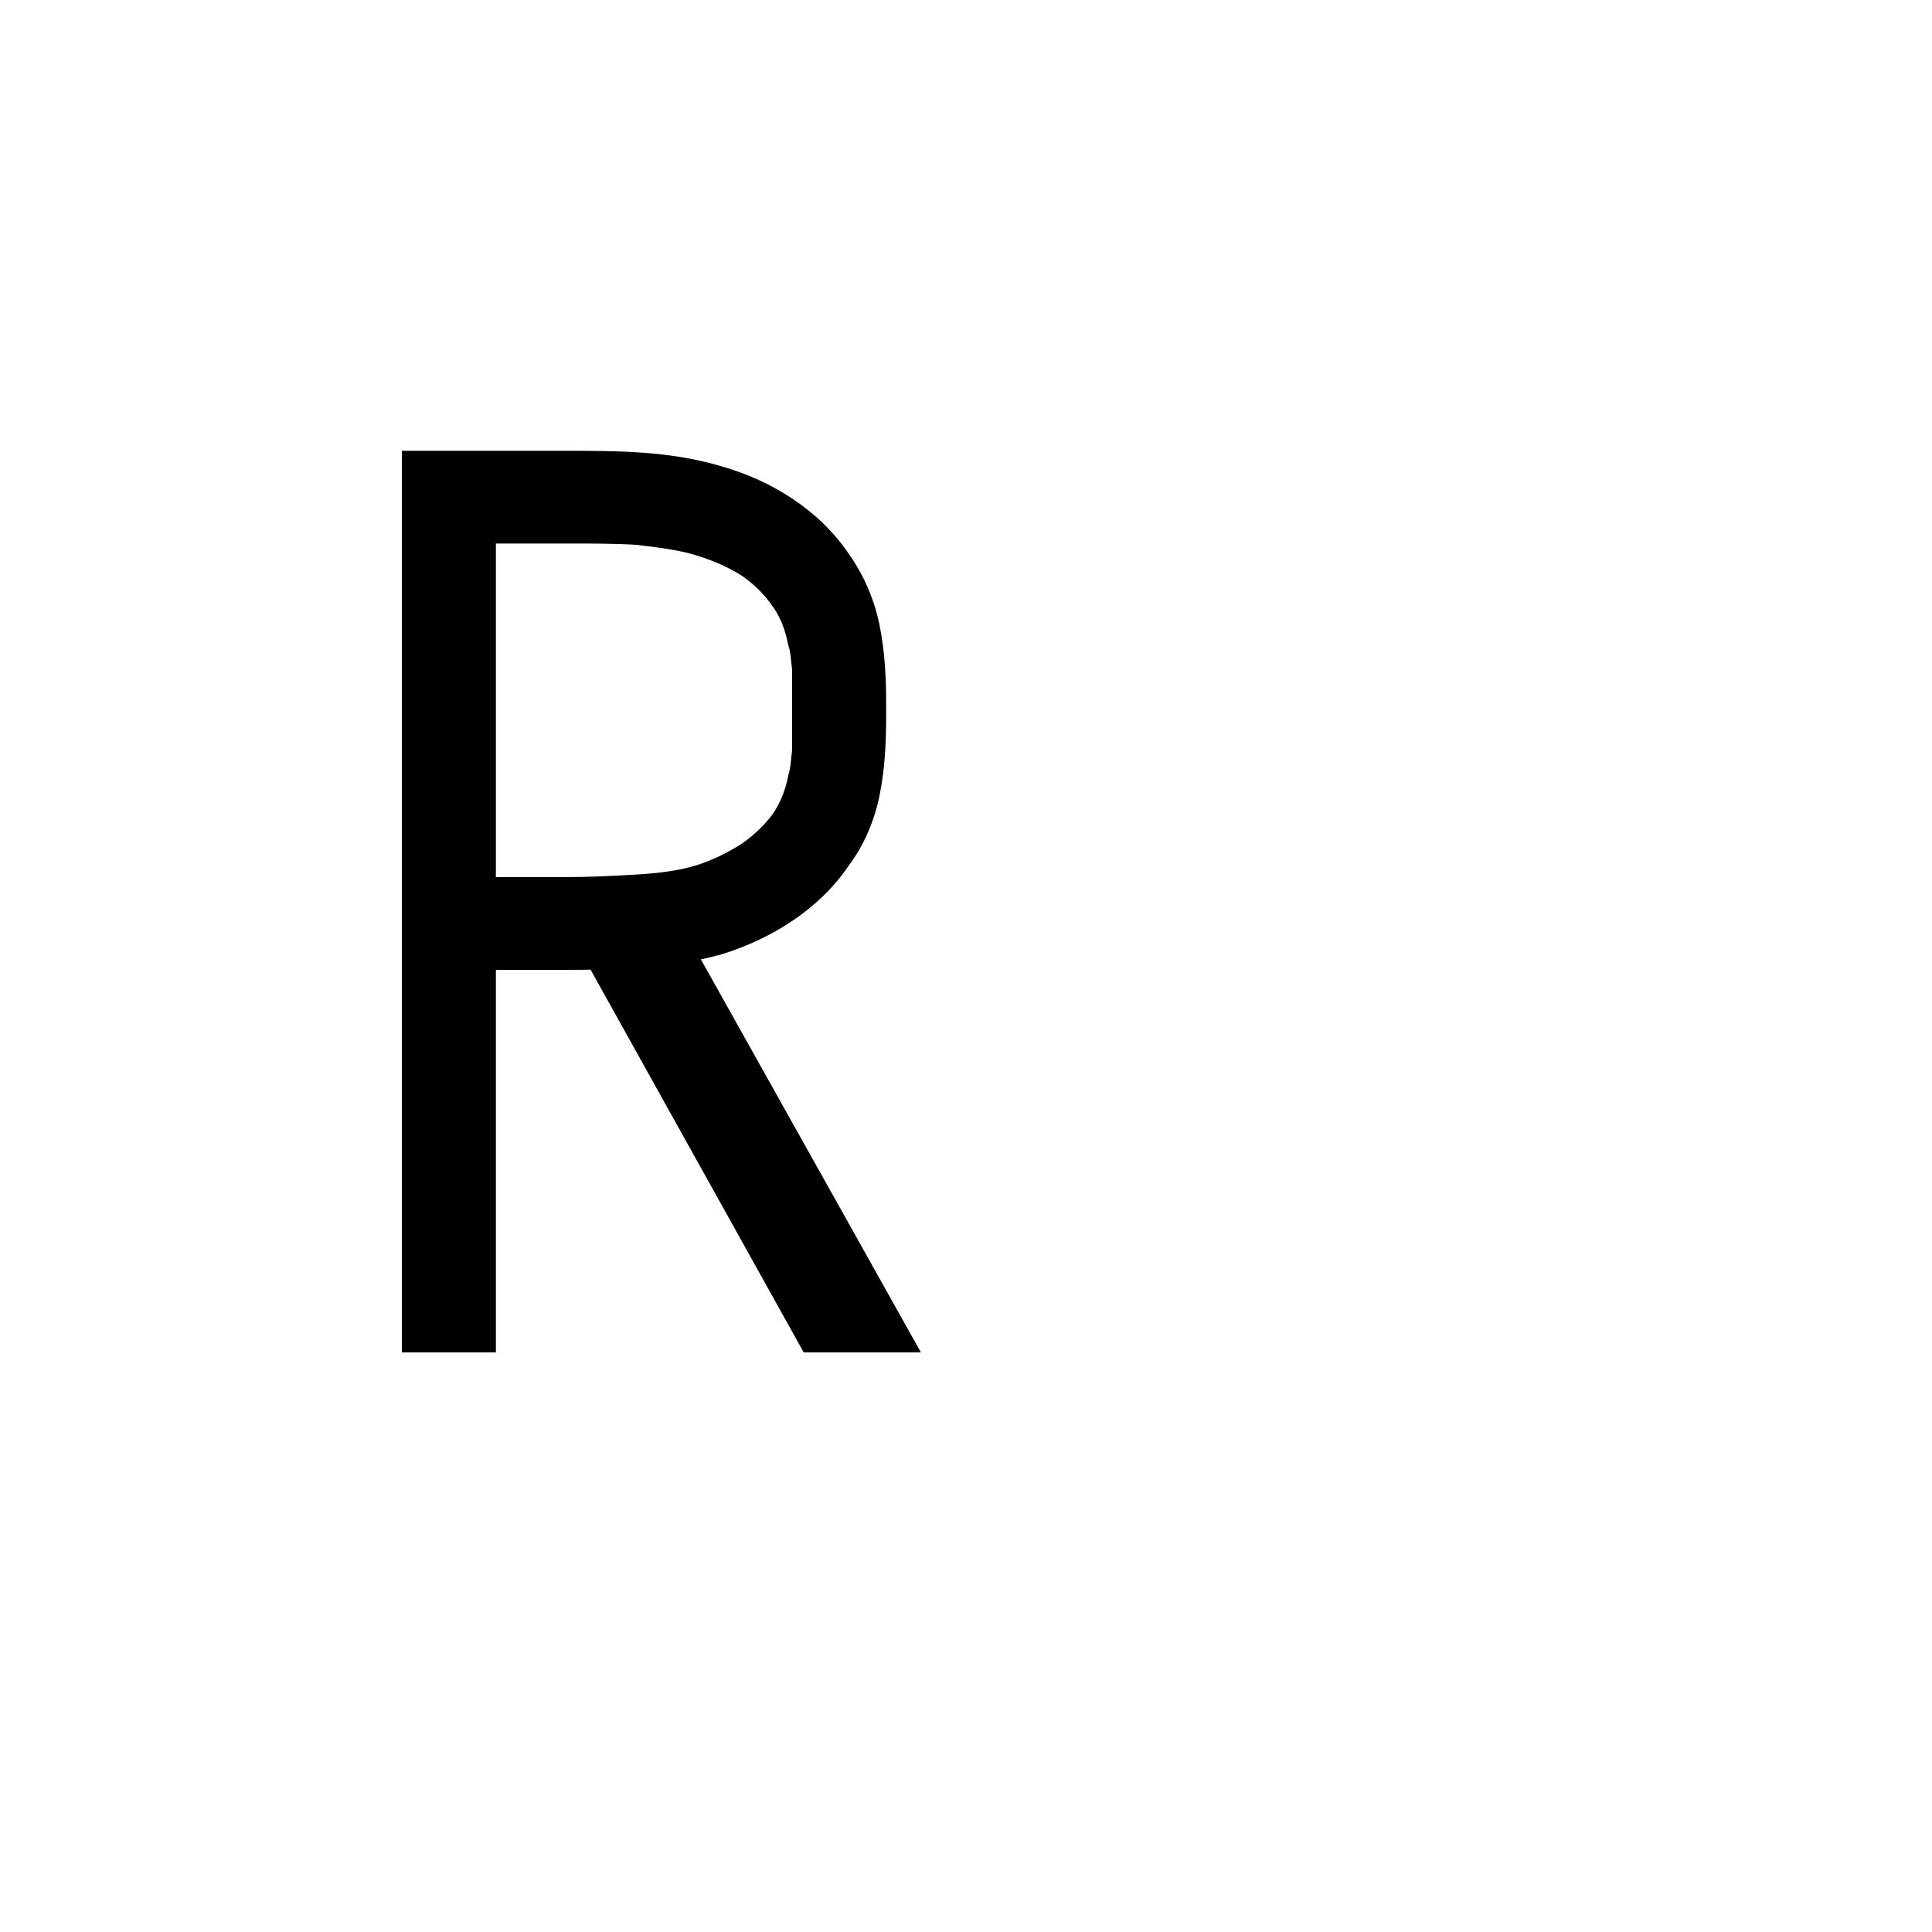
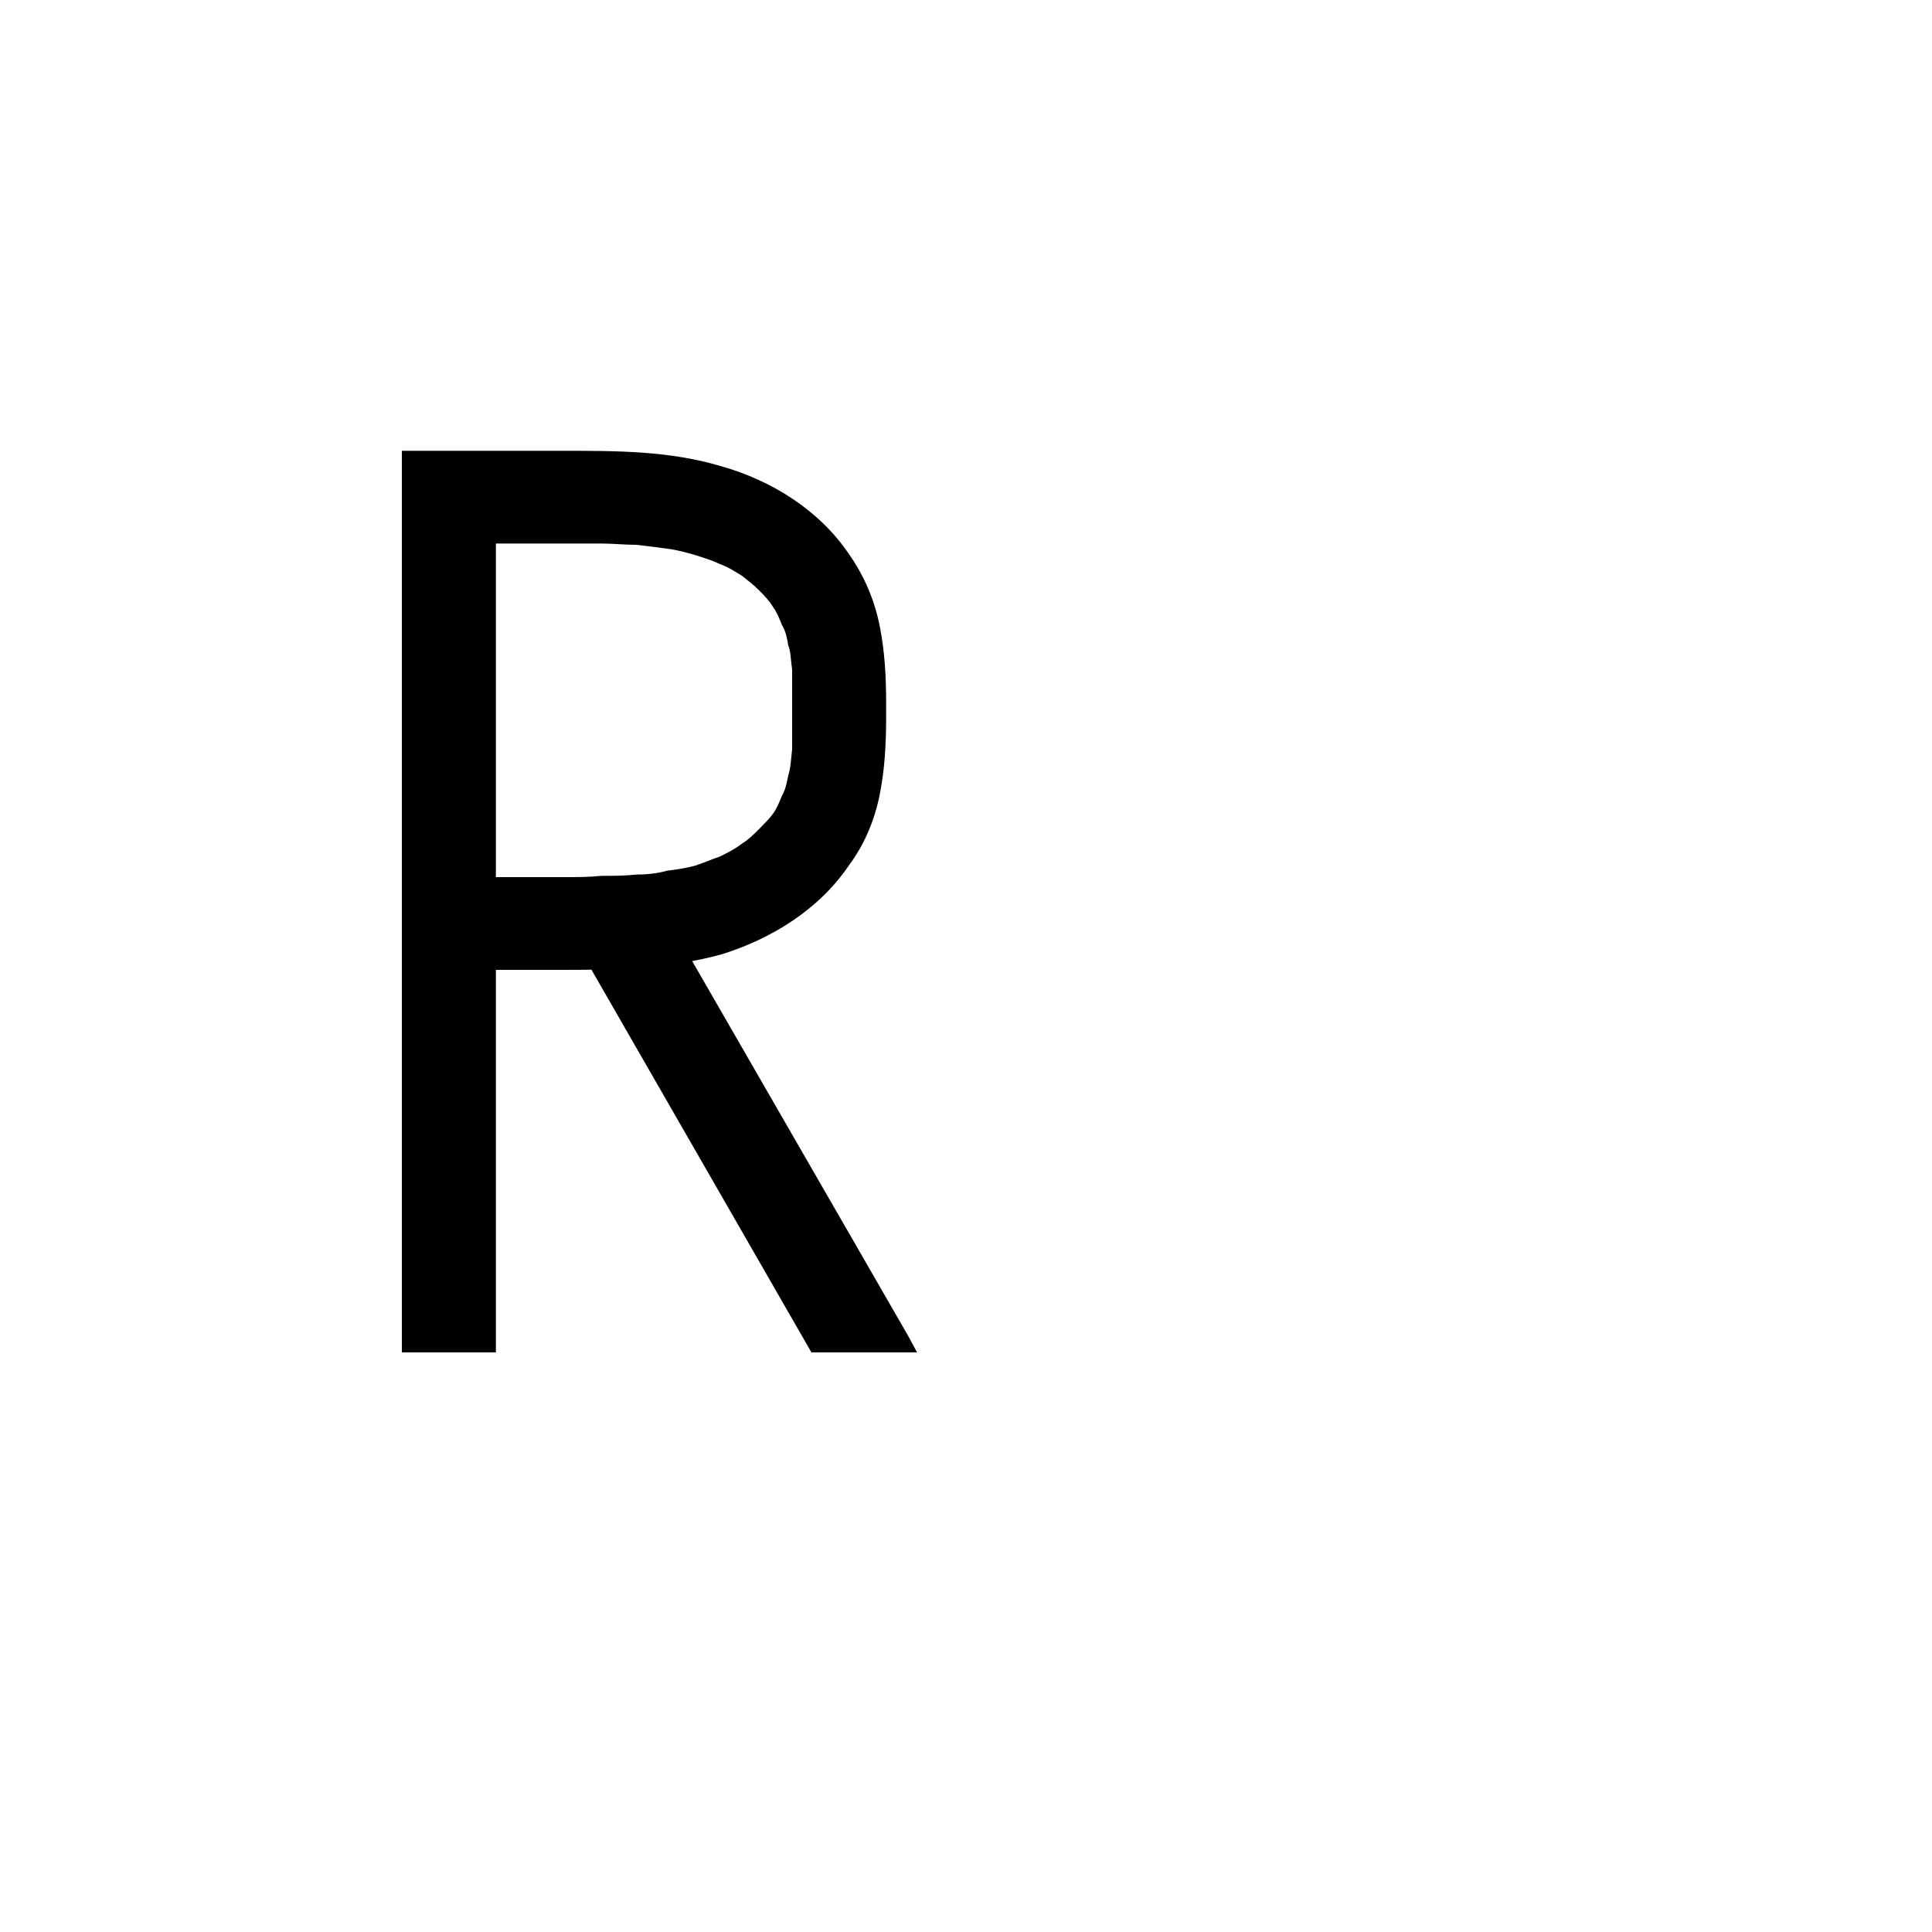
<svg xmlns="http://www.w3.org/2000/svg" viewBox="-0.25 -1.05 1.5 1.5">
-   <path d="M 0.062 -0.297 L 0.062 -0.369 L 0.062 -0.628 L 0.062 -0.7 L 0.135 -0.7 L 0.188 -0.7 C 0.229 -0.7  0.27 -0.7  0.31 -0.688 C 0.349 -0.677  0.386 -0.654  0.409 -0.62 C 0.421 -0.603  0.429 -0.584  0.433 -0.564 C 0.437 -0.544  0.438 -0.524  0.438 -0.504 L 0.438 -0.494 C 0.438 -0.473  0.437 -0.453  0.433 -0.433 C 0.429 -0.413  0.421 -0.394  0.409 -0.378 C 0.386 -0.344  0.349 -0.321  0.31 -0.309 C 0.27 -0.298  0.229 -0.297  0.188 -0.297 L 0.135 -0.297 L 0.135 -0 L 0.062 -0 L 0.062 -0.297 Z M 0.188 -0.369 C 0.208 -0.369  0.227 -0.37  0.244 -0.371 C 0.261 -0.372  0.277 -0.374  0.29 -0.378 C 0.303 -0.382  0.315 -0.388  0.326 -0.395 C 0.336 -0.402  0.344 -0.41  0.35 -0.418 C 0.356 -0.427  0.36 -0.437  0.362 -0.448 C 0.364 -0.454  0.364 -0.46  0.365 -0.468 C 0.365 -0.475  0.365 -0.484  0.365 -0.494 L 0.365 -0.504 C 0.365 -0.513  0.365 -0.522  0.365 -0.53 C 0.364 -0.537  0.364 -0.544  0.362 -0.549 C 0.36 -0.56  0.356 -0.571  0.35 -0.579 C 0.344 -0.588  0.336 -0.596  0.326 -0.603 C 0.315 -0.61  0.303 -0.615  0.29 -0.619 C 0.277 -0.623  0.261 -0.625  0.244 -0.627 C 0.228 -0.628  0.21 -0.628  0.192 -0.628 C 0.19 -0.628  0.189 -0.628  0.188 -0.628 L 0.135 -0.628 L 0.135 -0.369 L 0.188 -0.369 Z M 0.374 -0 L 0.188 -0.334 L 0.278 -0.334 L 0.465 -0 L 0.374 -0 Z" fill="black" />
+   <path d="M 0.062 -0.297 L 0.062 -0.369 L 0.062 -0.628 L 0.062 -0.7 L 0.135 -0.7 L 0.188 -0.7 C 0.229 -0.7  0.27 -0.7  0.31 -0.688 C 0.349 -0.677  0.386 -0.654  0.409 -0.62 C 0.421 -0.603  0.429 -0.584  0.433 -0.564 C 0.437 -0.544  0.438 -0.524  0.438 -0.504 L 0.438 -0.494 C 0.438 -0.473  0.437 -0.453  0.433 -0.433 C 0.429 -0.413  0.421 -0.394  0.409 -0.378 C 0.386 -0.344  0.349 -0.321  0.31 -0.309 C 0.27 -0.298  0.229 -0.297  0.188 -0.297 L 0.135 -0.297 L 0.135 -0 L 0.062 -0 L 0.062 -0.297 Z M 0.135 -0.369 L 0.188 -0.369 C 0.198 -0.369  0.207 -0.369  0.217 -0.37 C 0.226 -0.37  0.235 -0.37  0.244 -0.371 C 0.253 -0.371  0.261 -0.372  0.268 -0.374 C 0.276 -0.375  0.283 -0.376  0.29 -0.378 C 0.296 -0.38  0.303 -0.383  0.309 -0.385 C 0.315 -0.388  0.321 -0.391  0.326 -0.395 C 0.331 -0.398  0.335 -0.402  0.339 -0.406 C 0.343 -0.41  0.347 -0.414  0.35 -0.418 C 0.353 -0.422  0.355 -0.427  0.357 -0.432 C 0.36 -0.437  0.361 -0.443  0.362 -0.448 C 0.364 -0.454  0.364 -0.46  0.365 -0.468 C 0.365 -0.475  0.365 -0.484  0.365 -0.494 L 0.365 -0.504 C 0.365 -0.513  0.365 -0.522  0.365 -0.53 C 0.364 -0.537  0.364 -0.544  0.362 -0.549 C 0.361 -0.555  0.36 -0.56  0.357 -0.565 C 0.355 -0.57  0.353 -0.575  0.35 -0.579 C 0.347 -0.584  0.343 -0.588  0.339 -0.592 C 0.335 -0.596  0.331 -0.599  0.326 -0.603 C 0.321 -0.606  0.315 -0.61  0.309 -0.612 C 0.303 -0.615  0.296 -0.617  0.29 -0.619 C 0.283 -0.621  0.276 -0.623  0.268 -0.624 C 0.261 -0.625  0.253 -0.626  0.244 -0.627 C 0.235 -0.627  0.226 -0.628  0.217 -0.628 C 0.207 -0.628  0.198 -0.628  0.188 -0.628 L 0.135 -0.628 L 0.135 -0.369 Z M 0.38 -0 L 0.188 -0.334 L 0.27 -0.334 L 0.455 -0.013 L 0.462 -0 L 0.38 -0 Z" fill="black" />
</svg>
